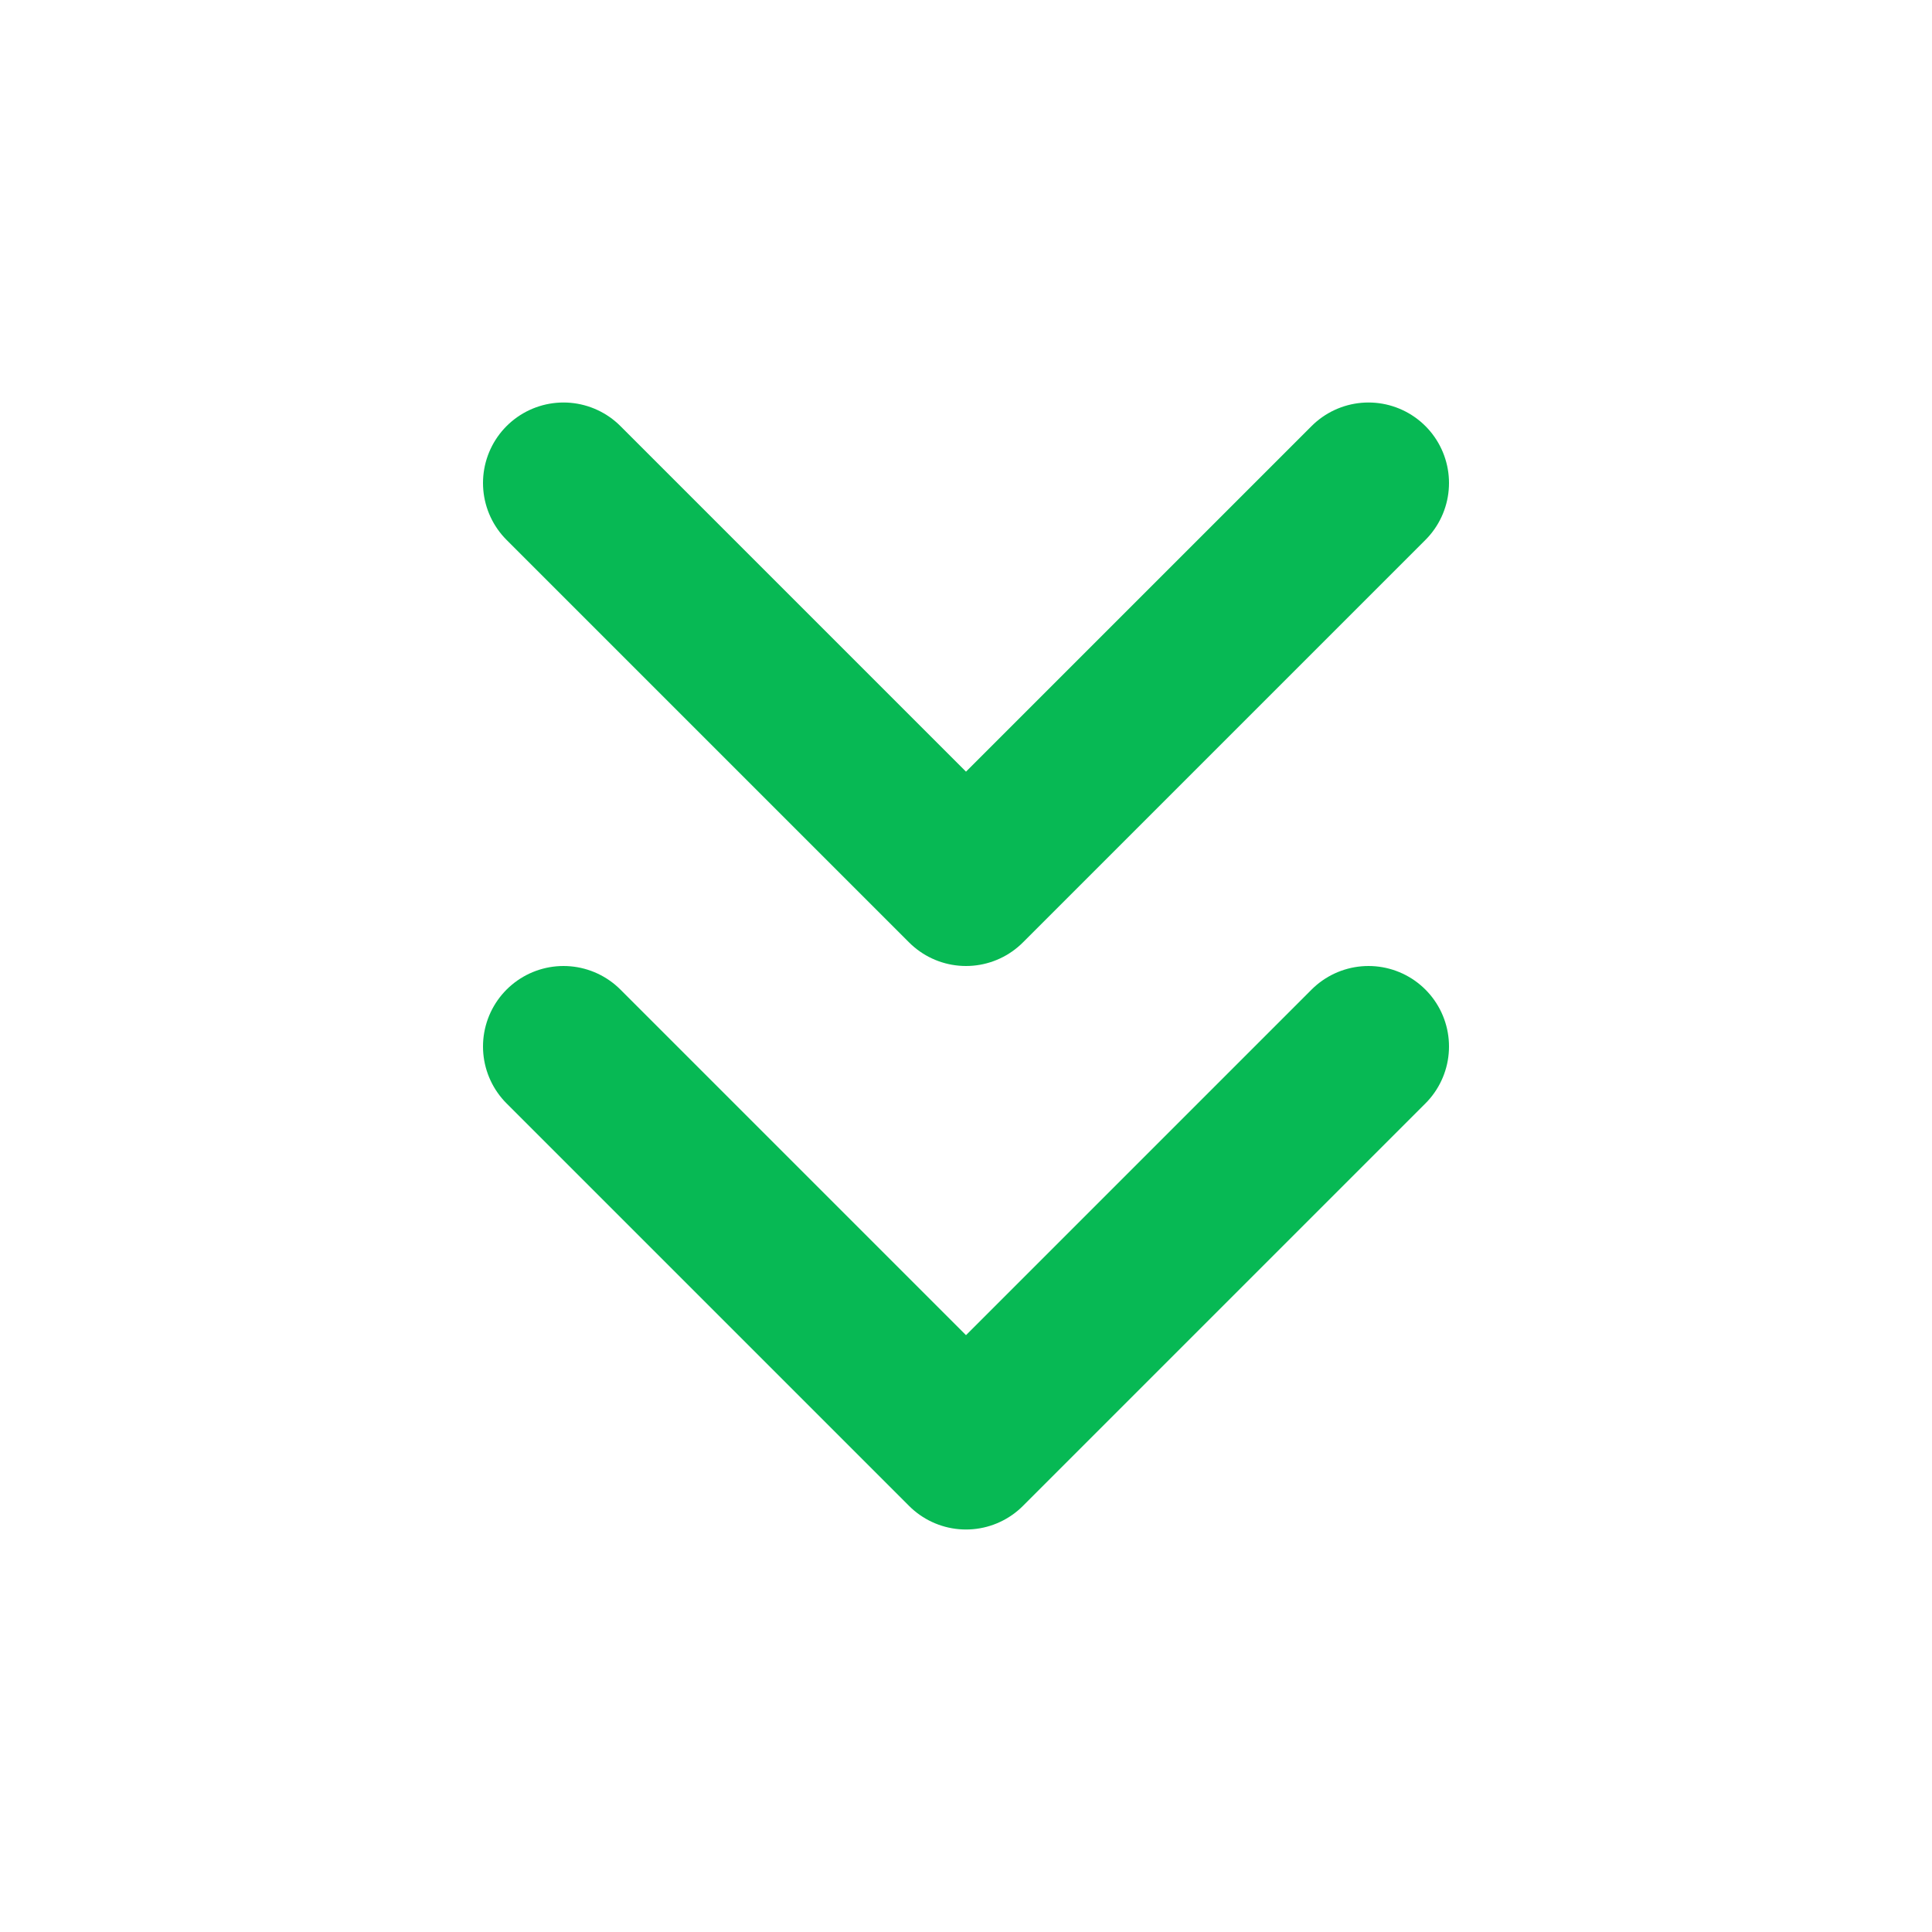
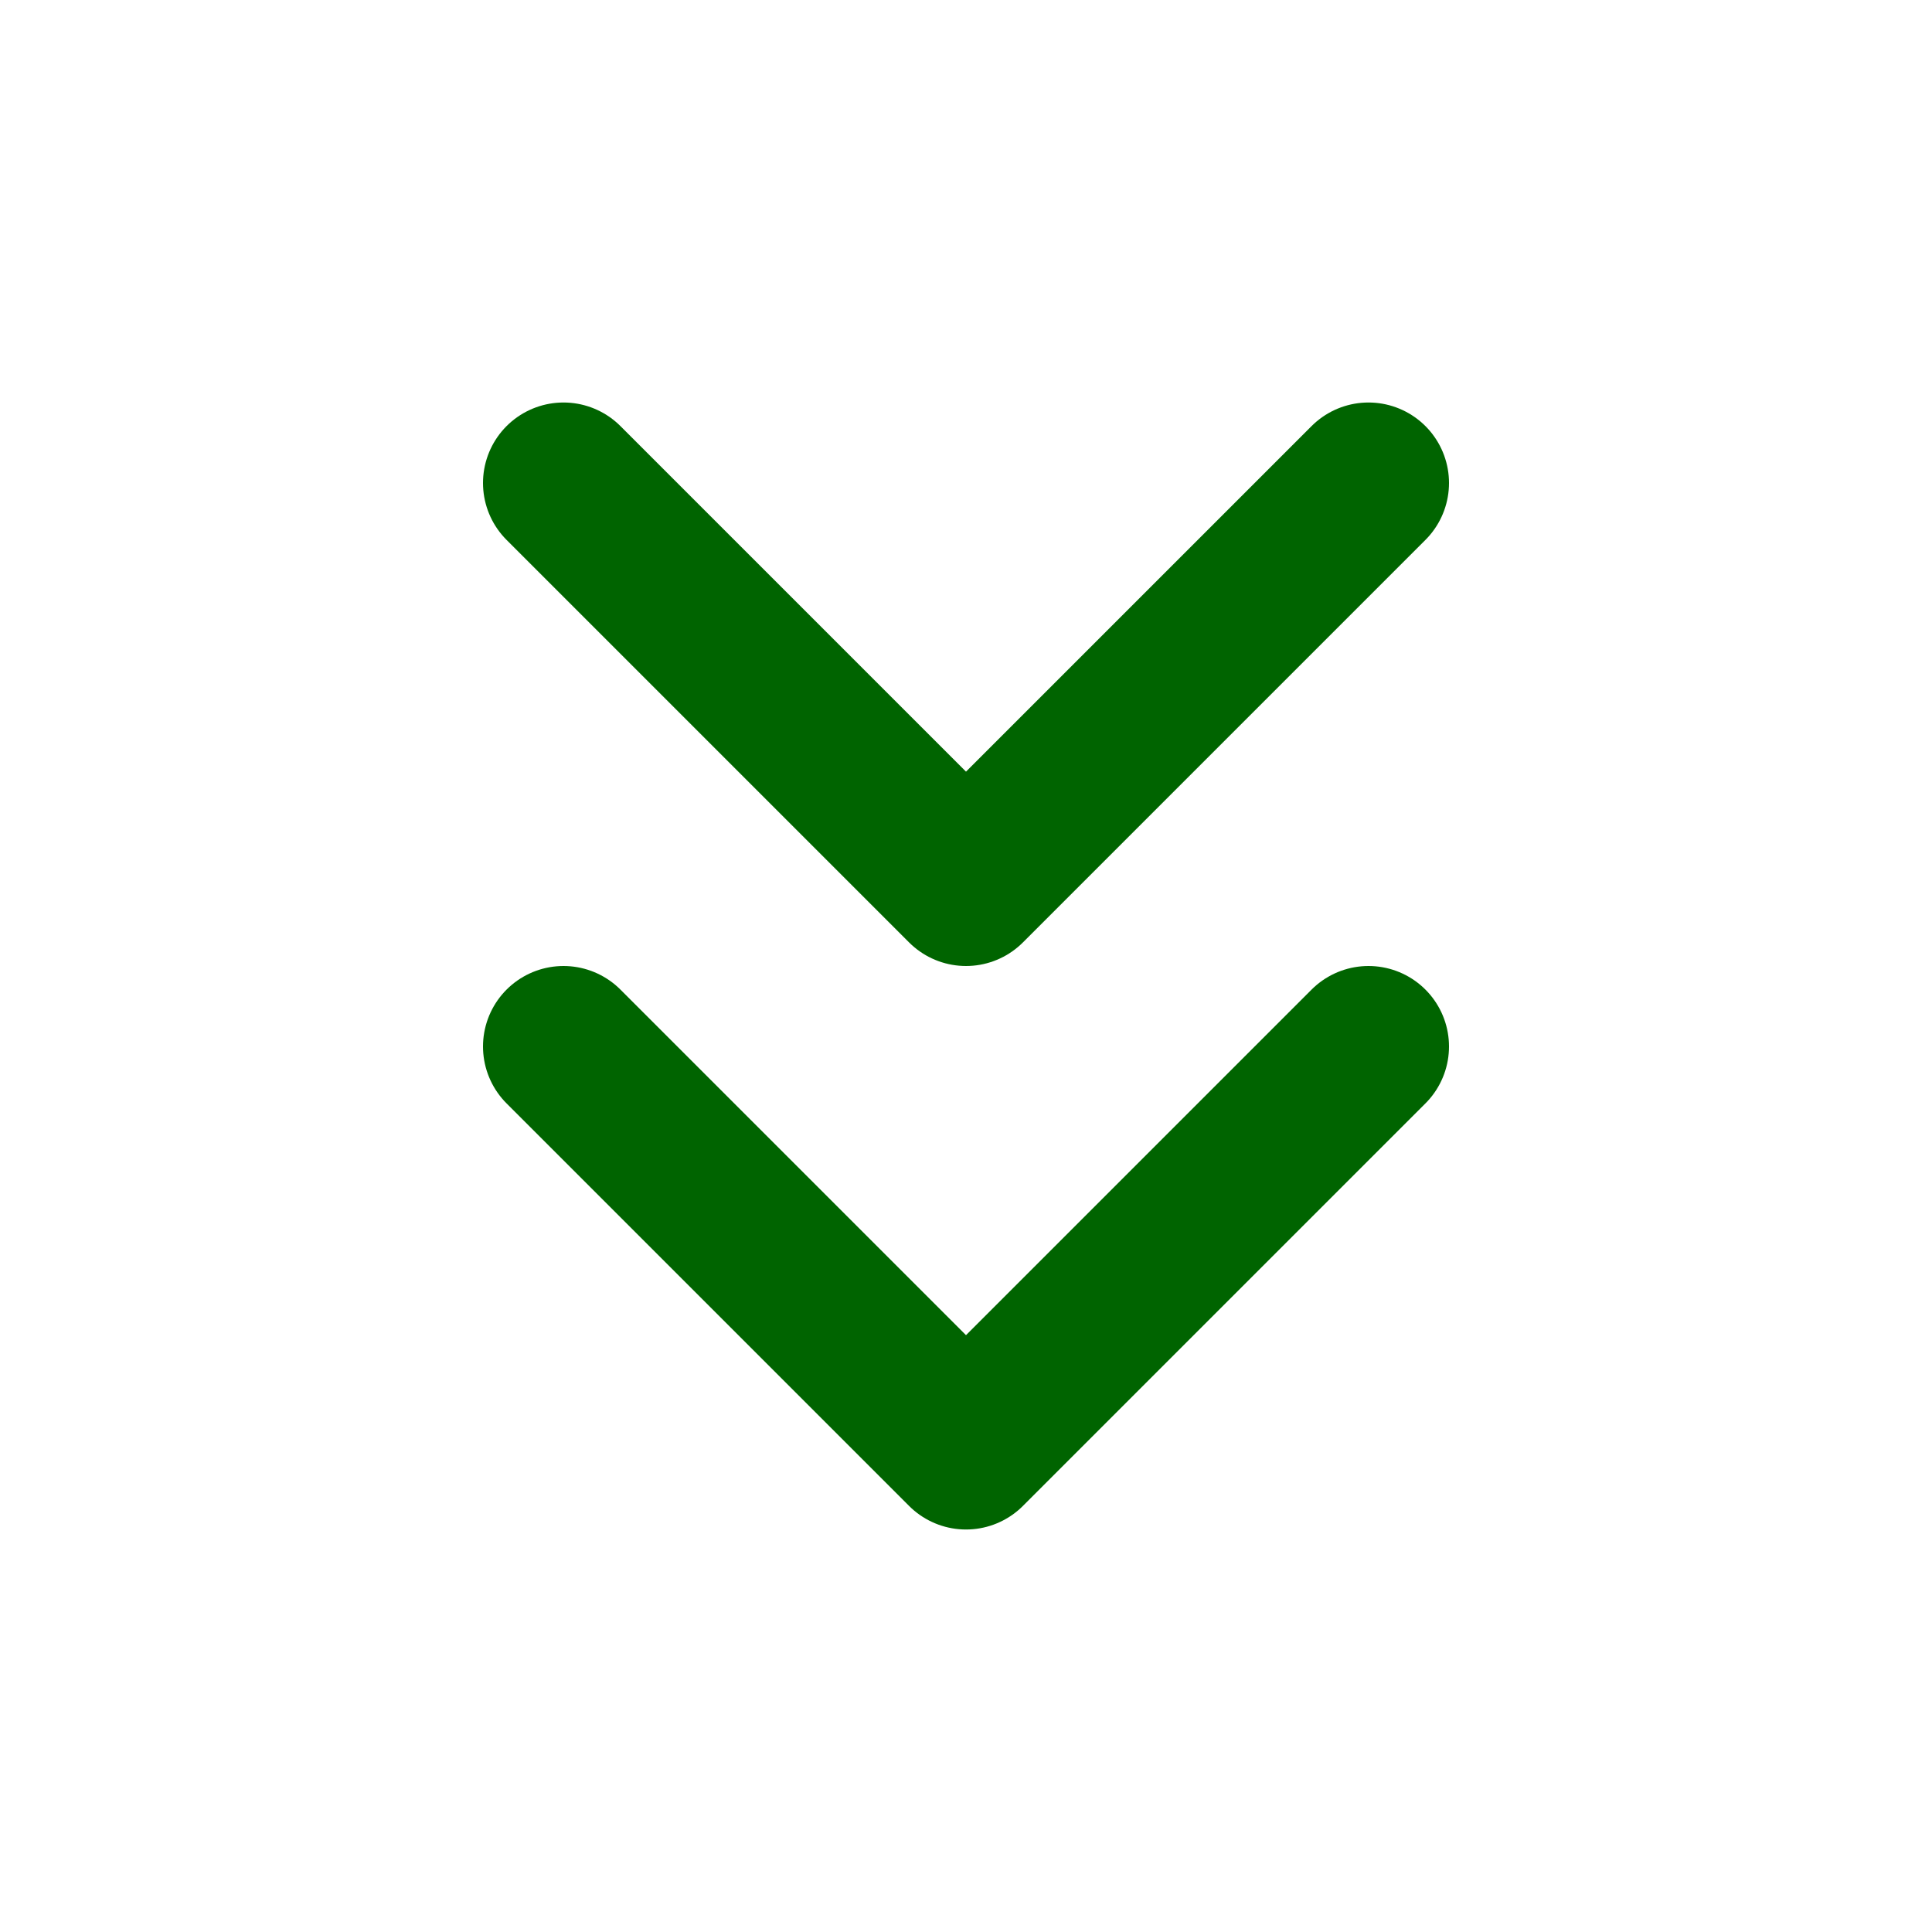
- <svg xmlns="http://www.w3.org/2000/svg" width="24" height="24" viewBox="0 0 24 24" fill="none" stroke="#07B954" stroke-width="2" stroke-linecap="round" stroke-linejoin="round" class="feather feather-chevrons-down">
+ <svg xmlns="http://www.w3.org/2000/svg" width="24" height="24" viewBox="0 0 24 24" fill="none" stroke="#006400" stroke-width="2" stroke-linecap="round" stroke-linejoin="round" class="feather feather-chevrons-down">
  <polyline points="7 13 12 18 17 13" />
  <polyline points="7 6 12 11 17 6" />
</svg>
